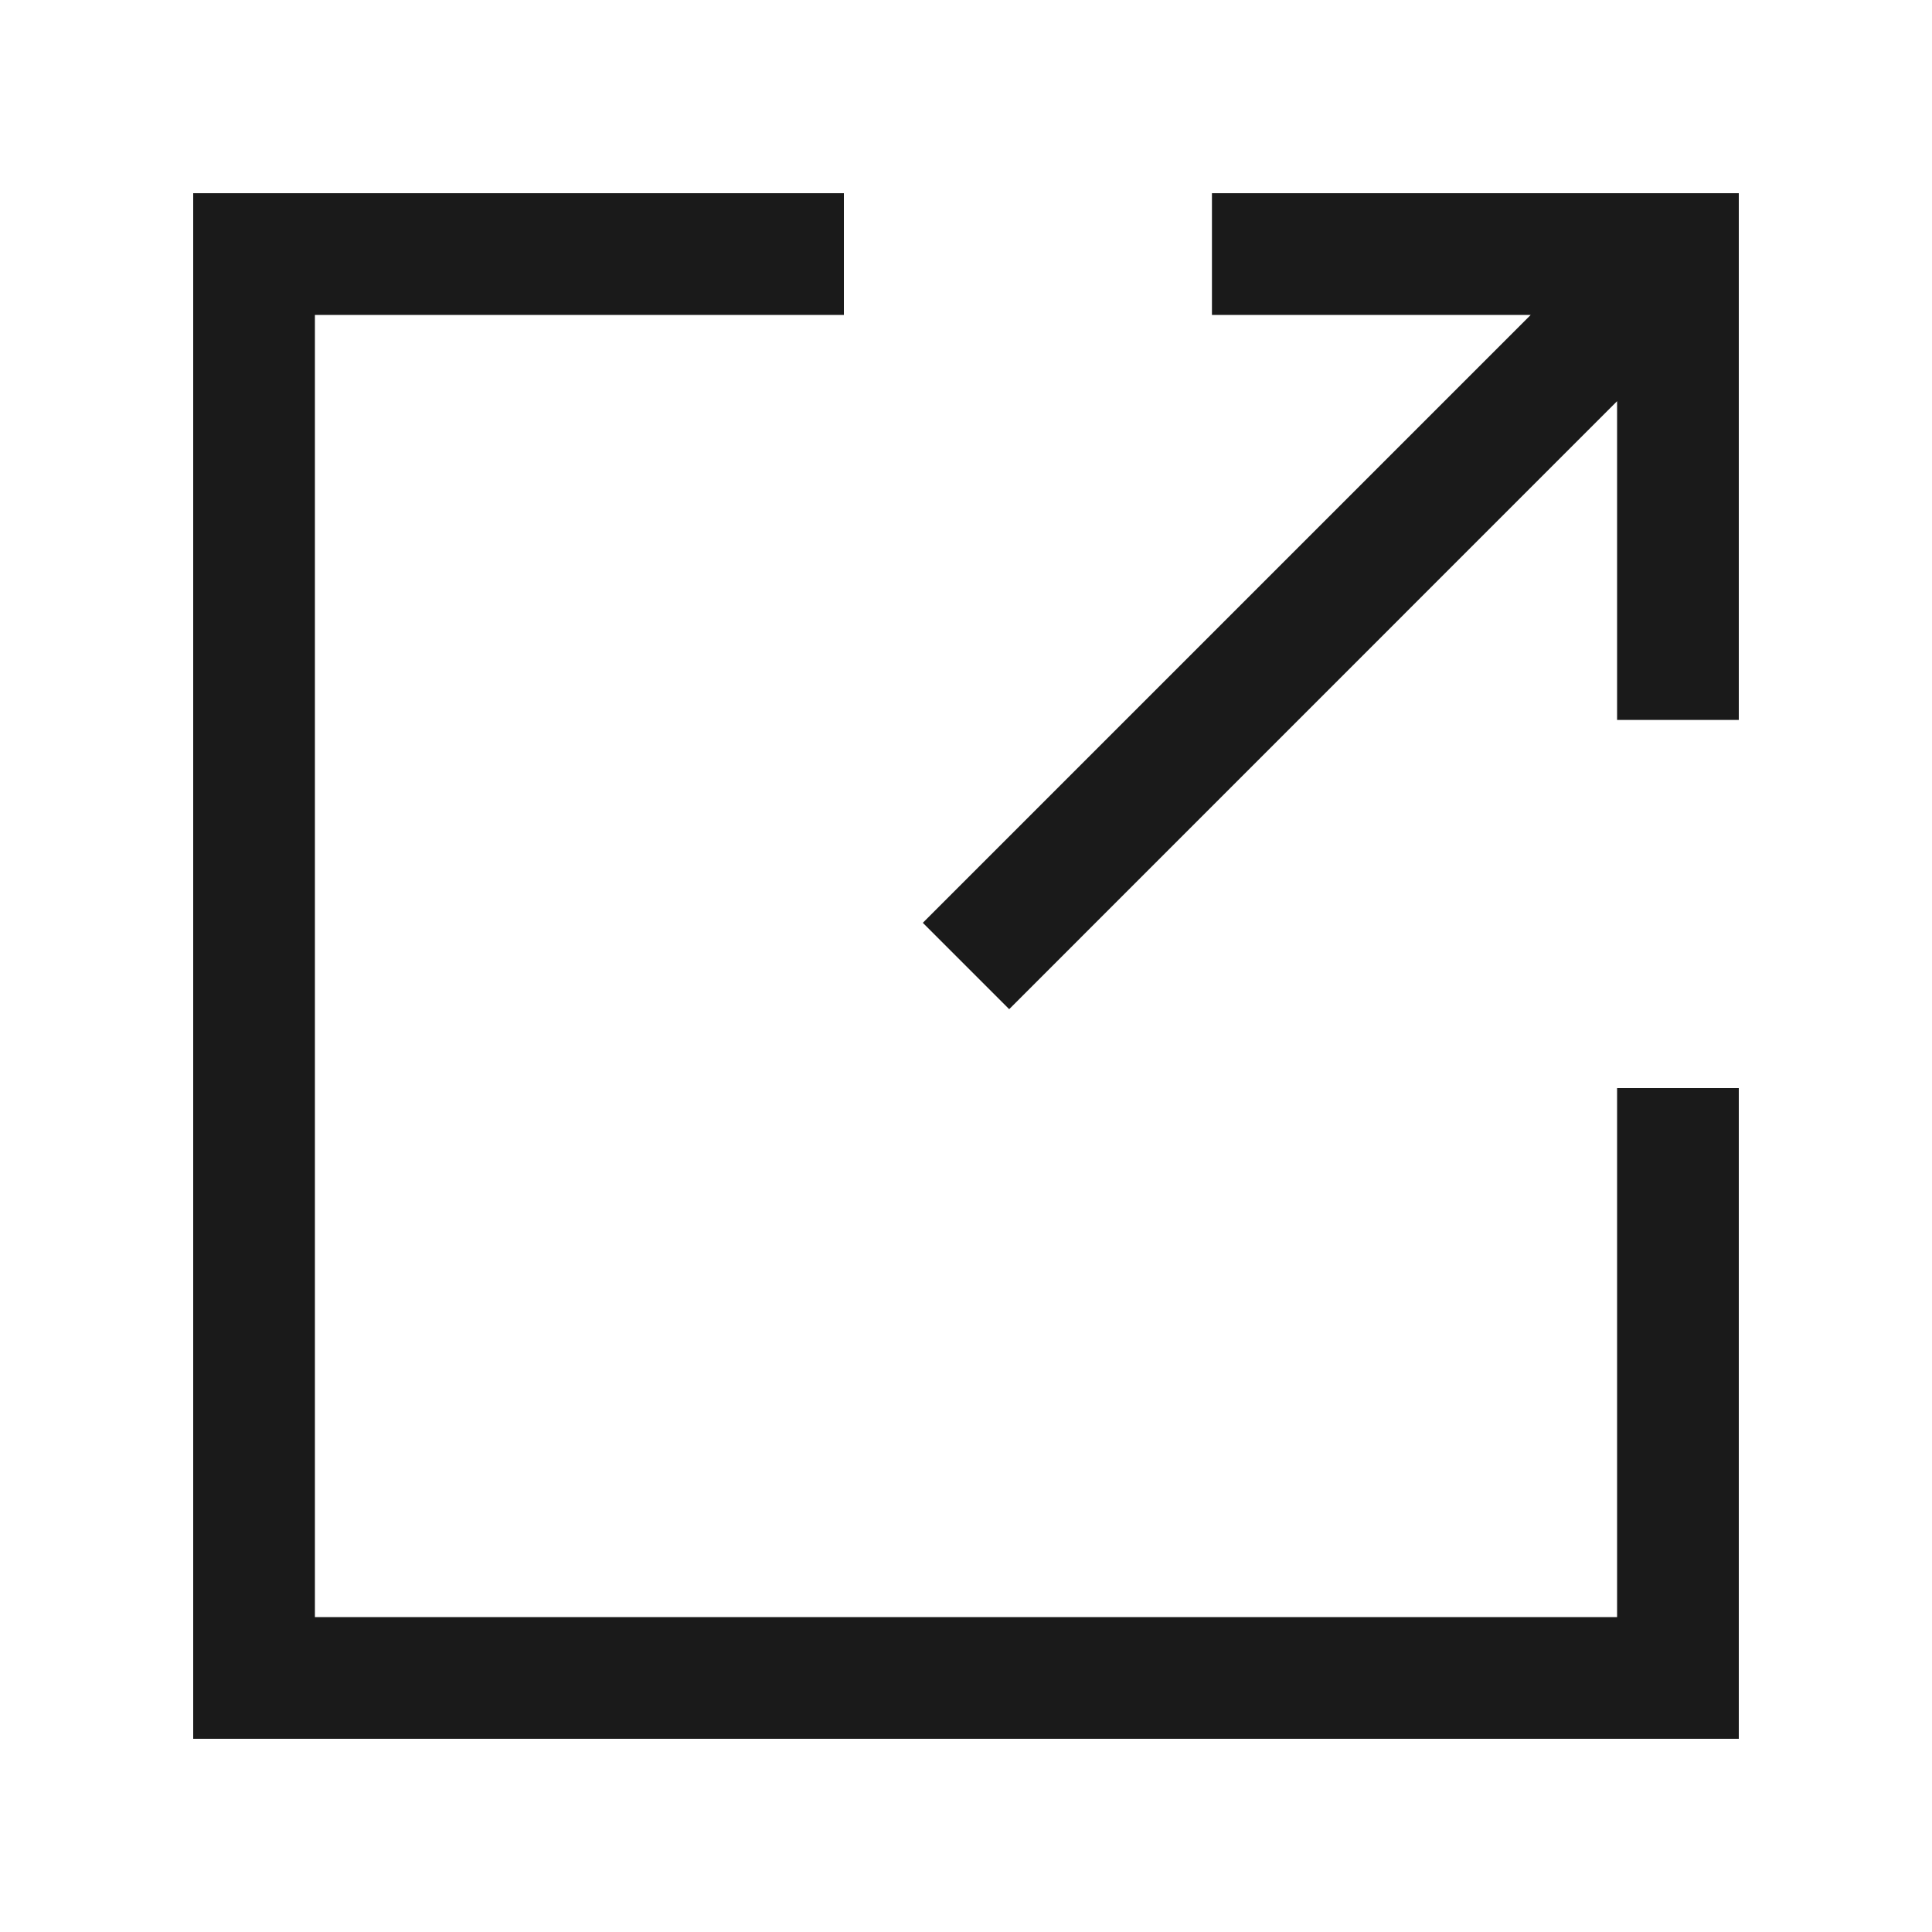
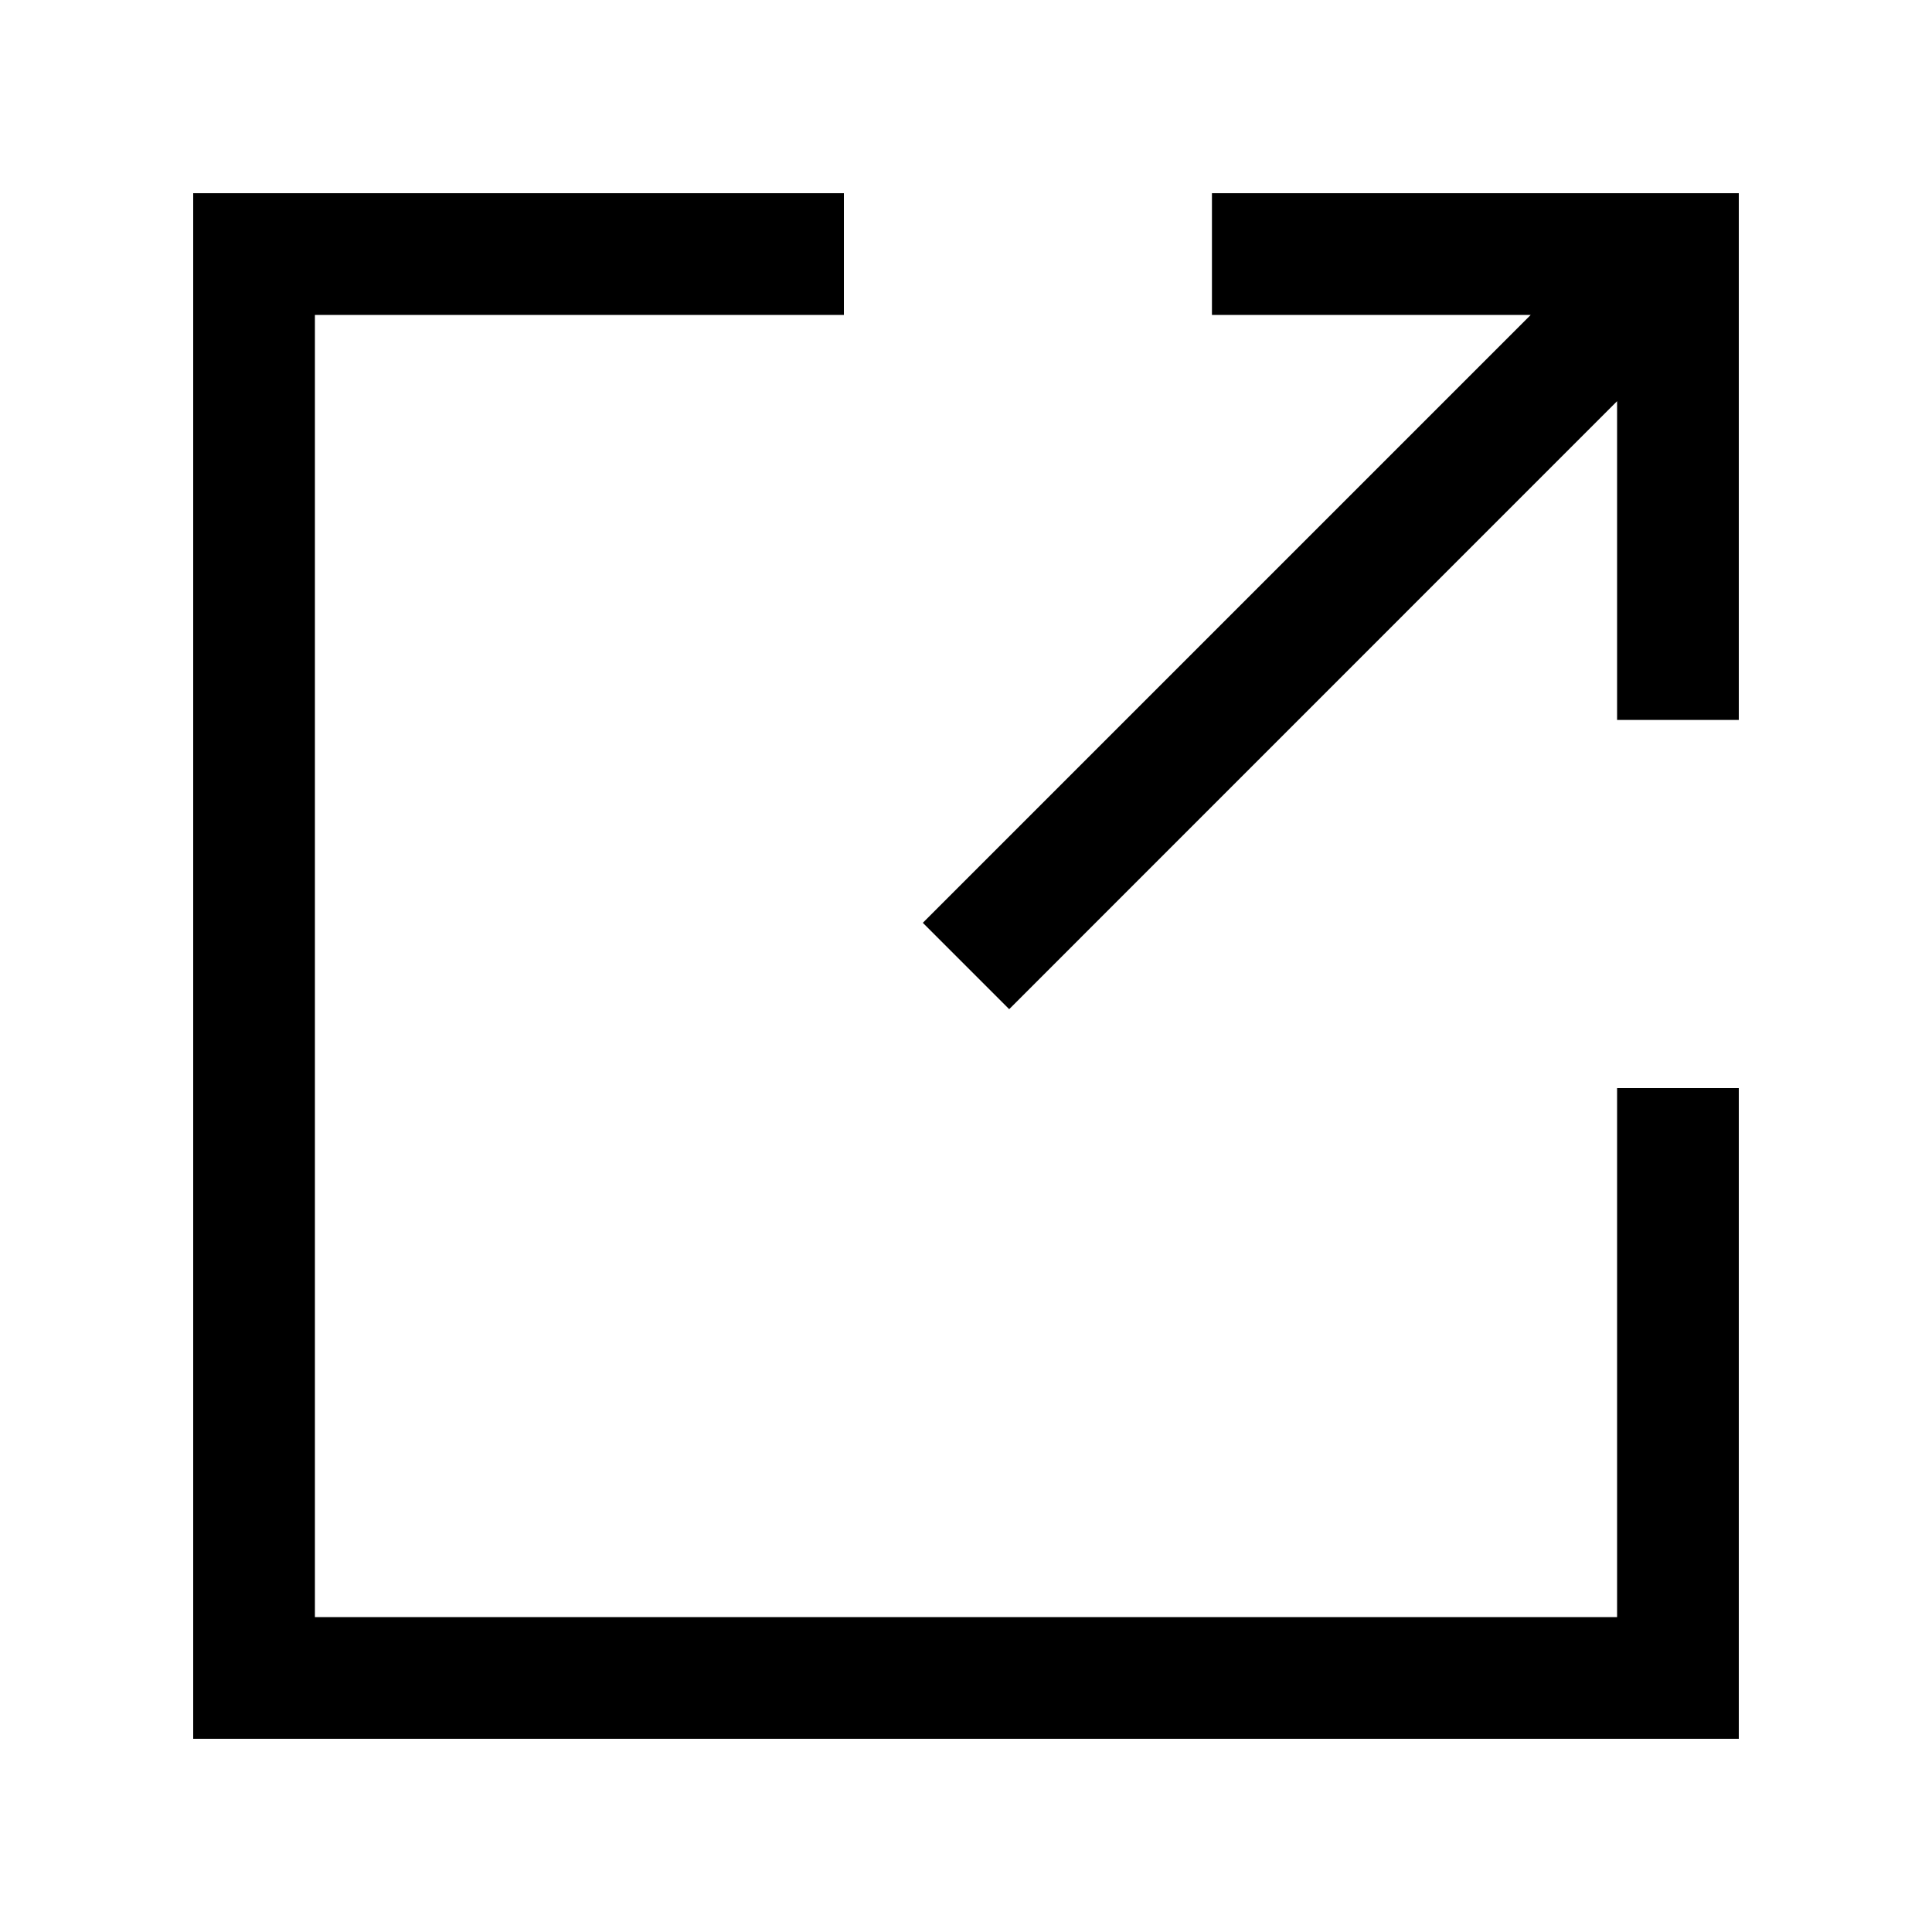
<svg xmlns="http://www.w3.org/2000/svg" width="20" height="20" viewBox="0 0 20 20" fill="none">
-   <path fill-rule="evenodd" clip-rule="evenodd" d="M18 18H2V2h6.736v1.26H3.26v13.48h13.48v-5.476H18V18Zm0-10.547h-1.26v-3.3l-6.293 6.294-.894-.894 6.293-6.293h-3.3V2H18v5.453Z" fill="#1A1A1A" />
+   <path fill-rule="evenodd" clip-rule="evenodd" d="M18 18H2V2h6.736v1.26H3.26v13.48h13.48v-5.476H18V18Zm0-10.547h-1.26v-3.3l-6.293 6.294-.894-.894 6.293-6.293h-3.3V2H18v5.453Z" fill="currentColor" />
</svg>
